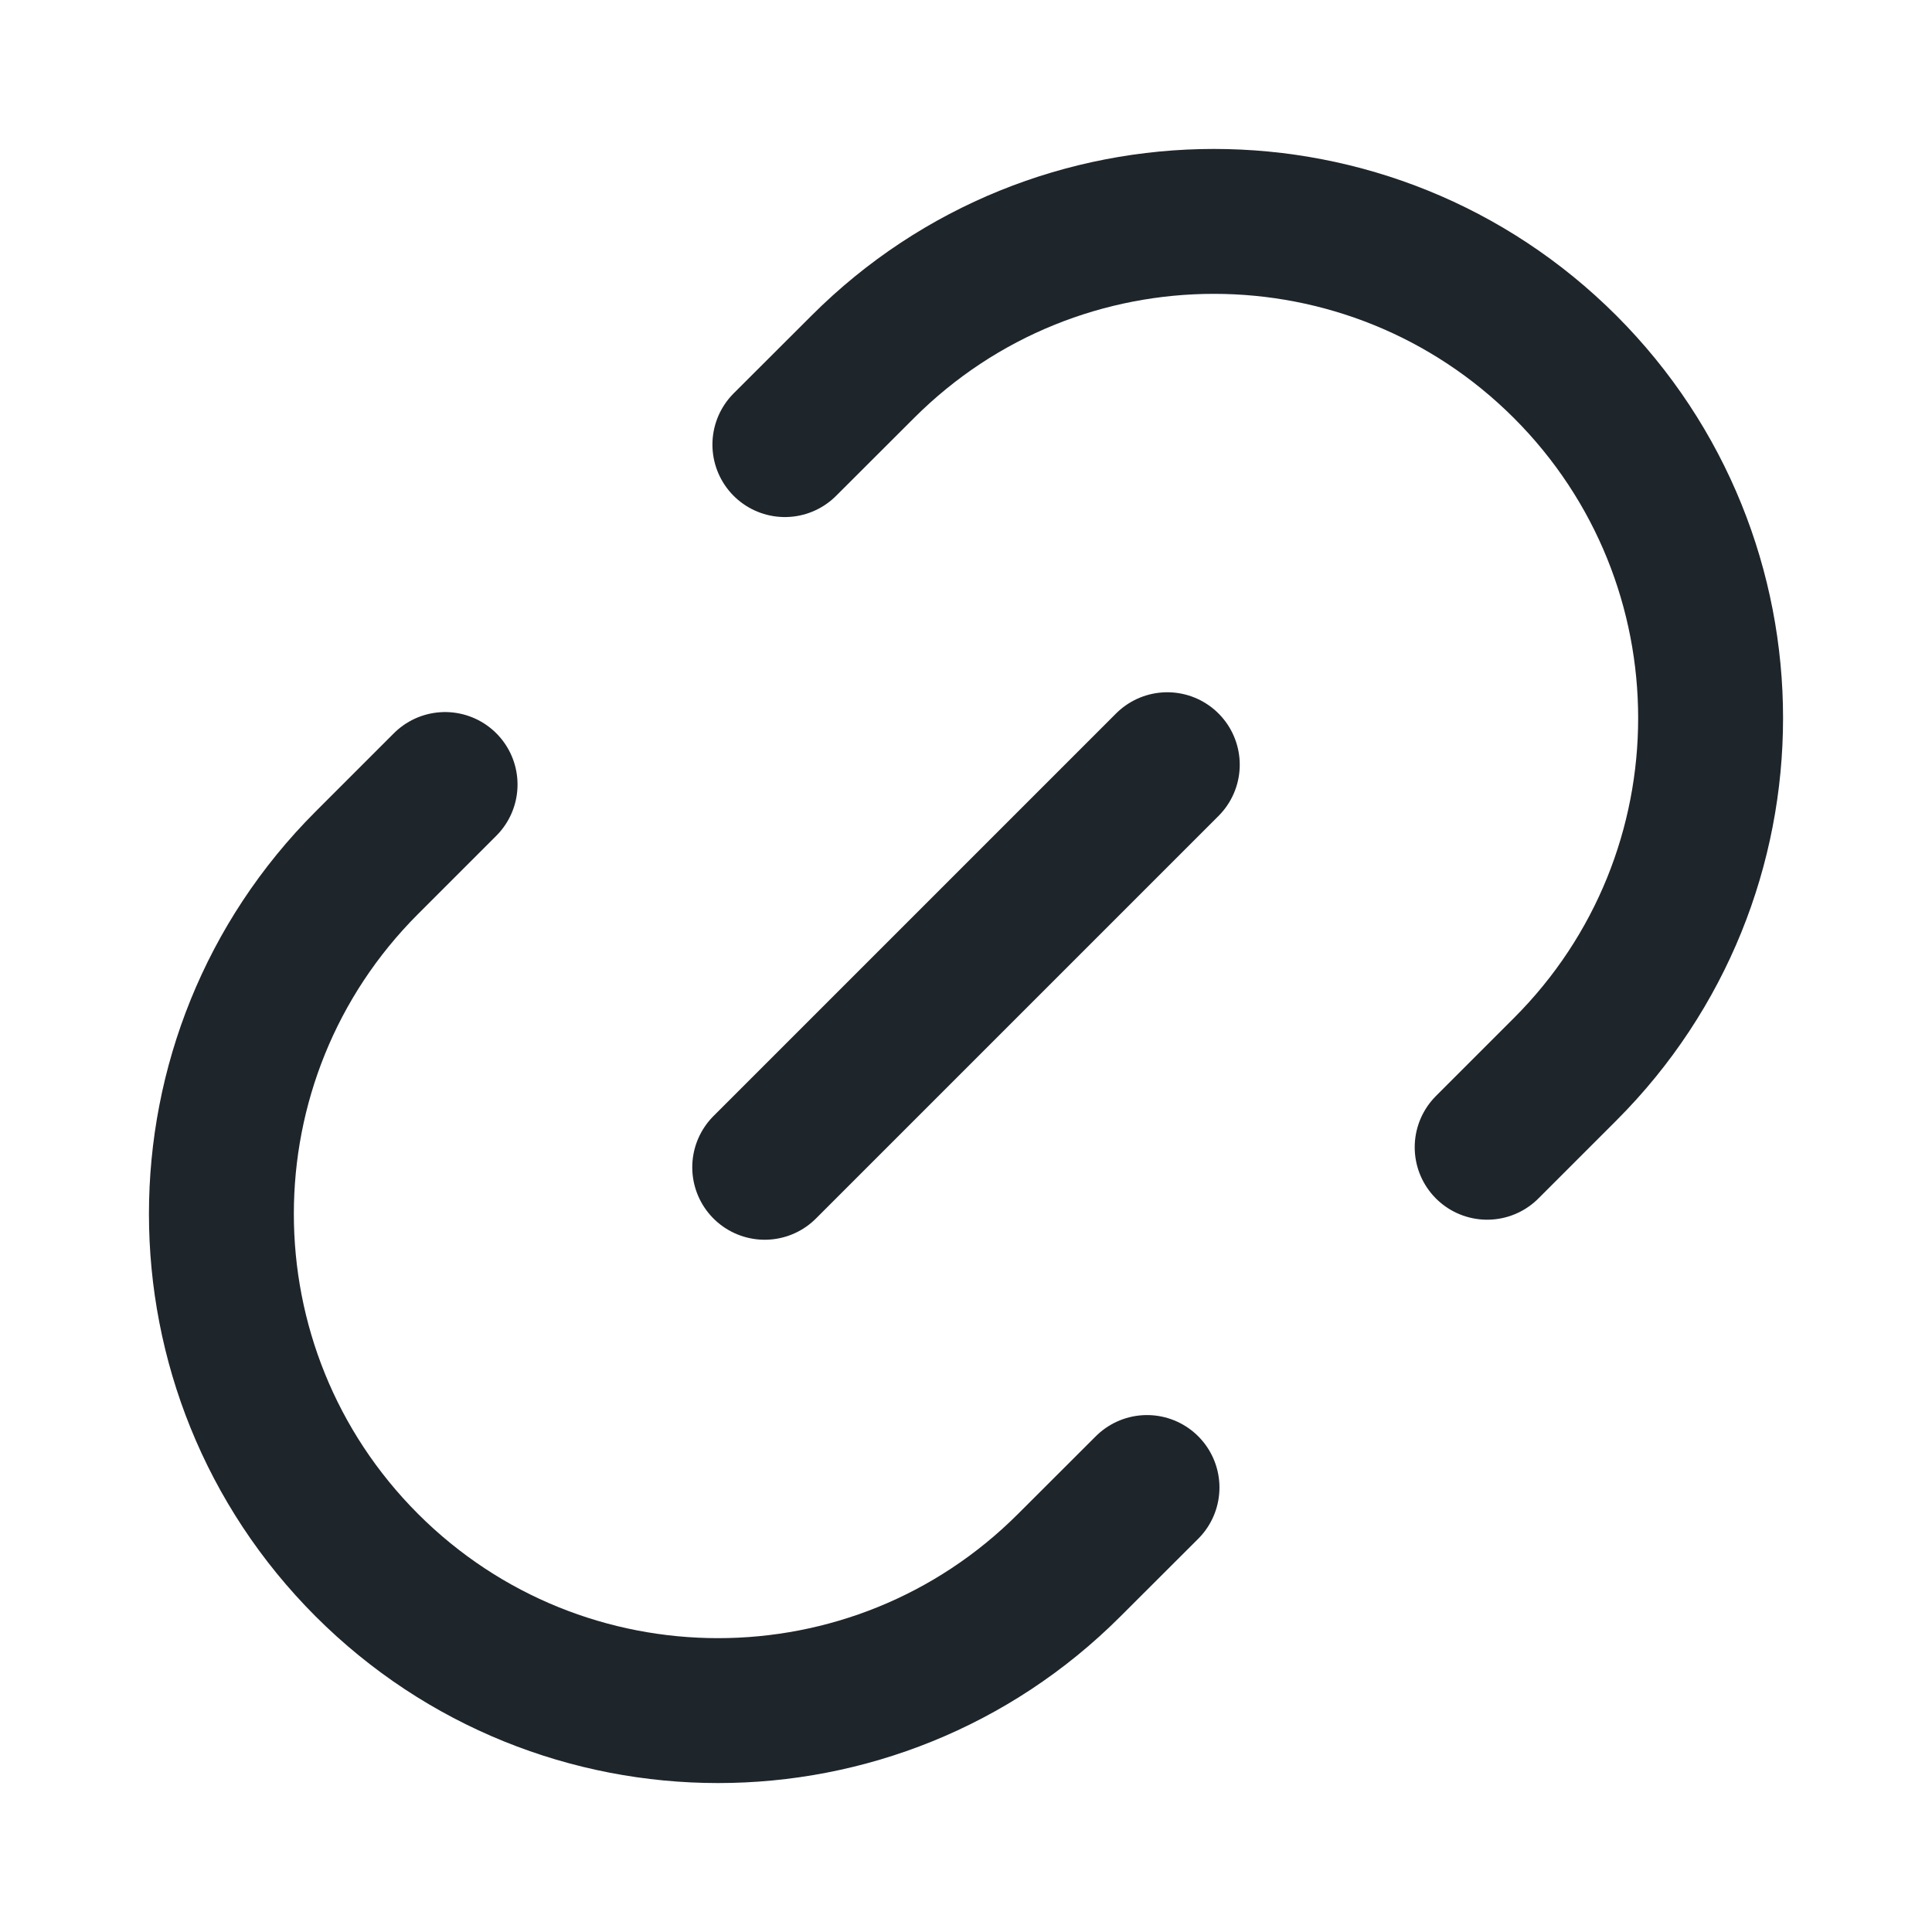
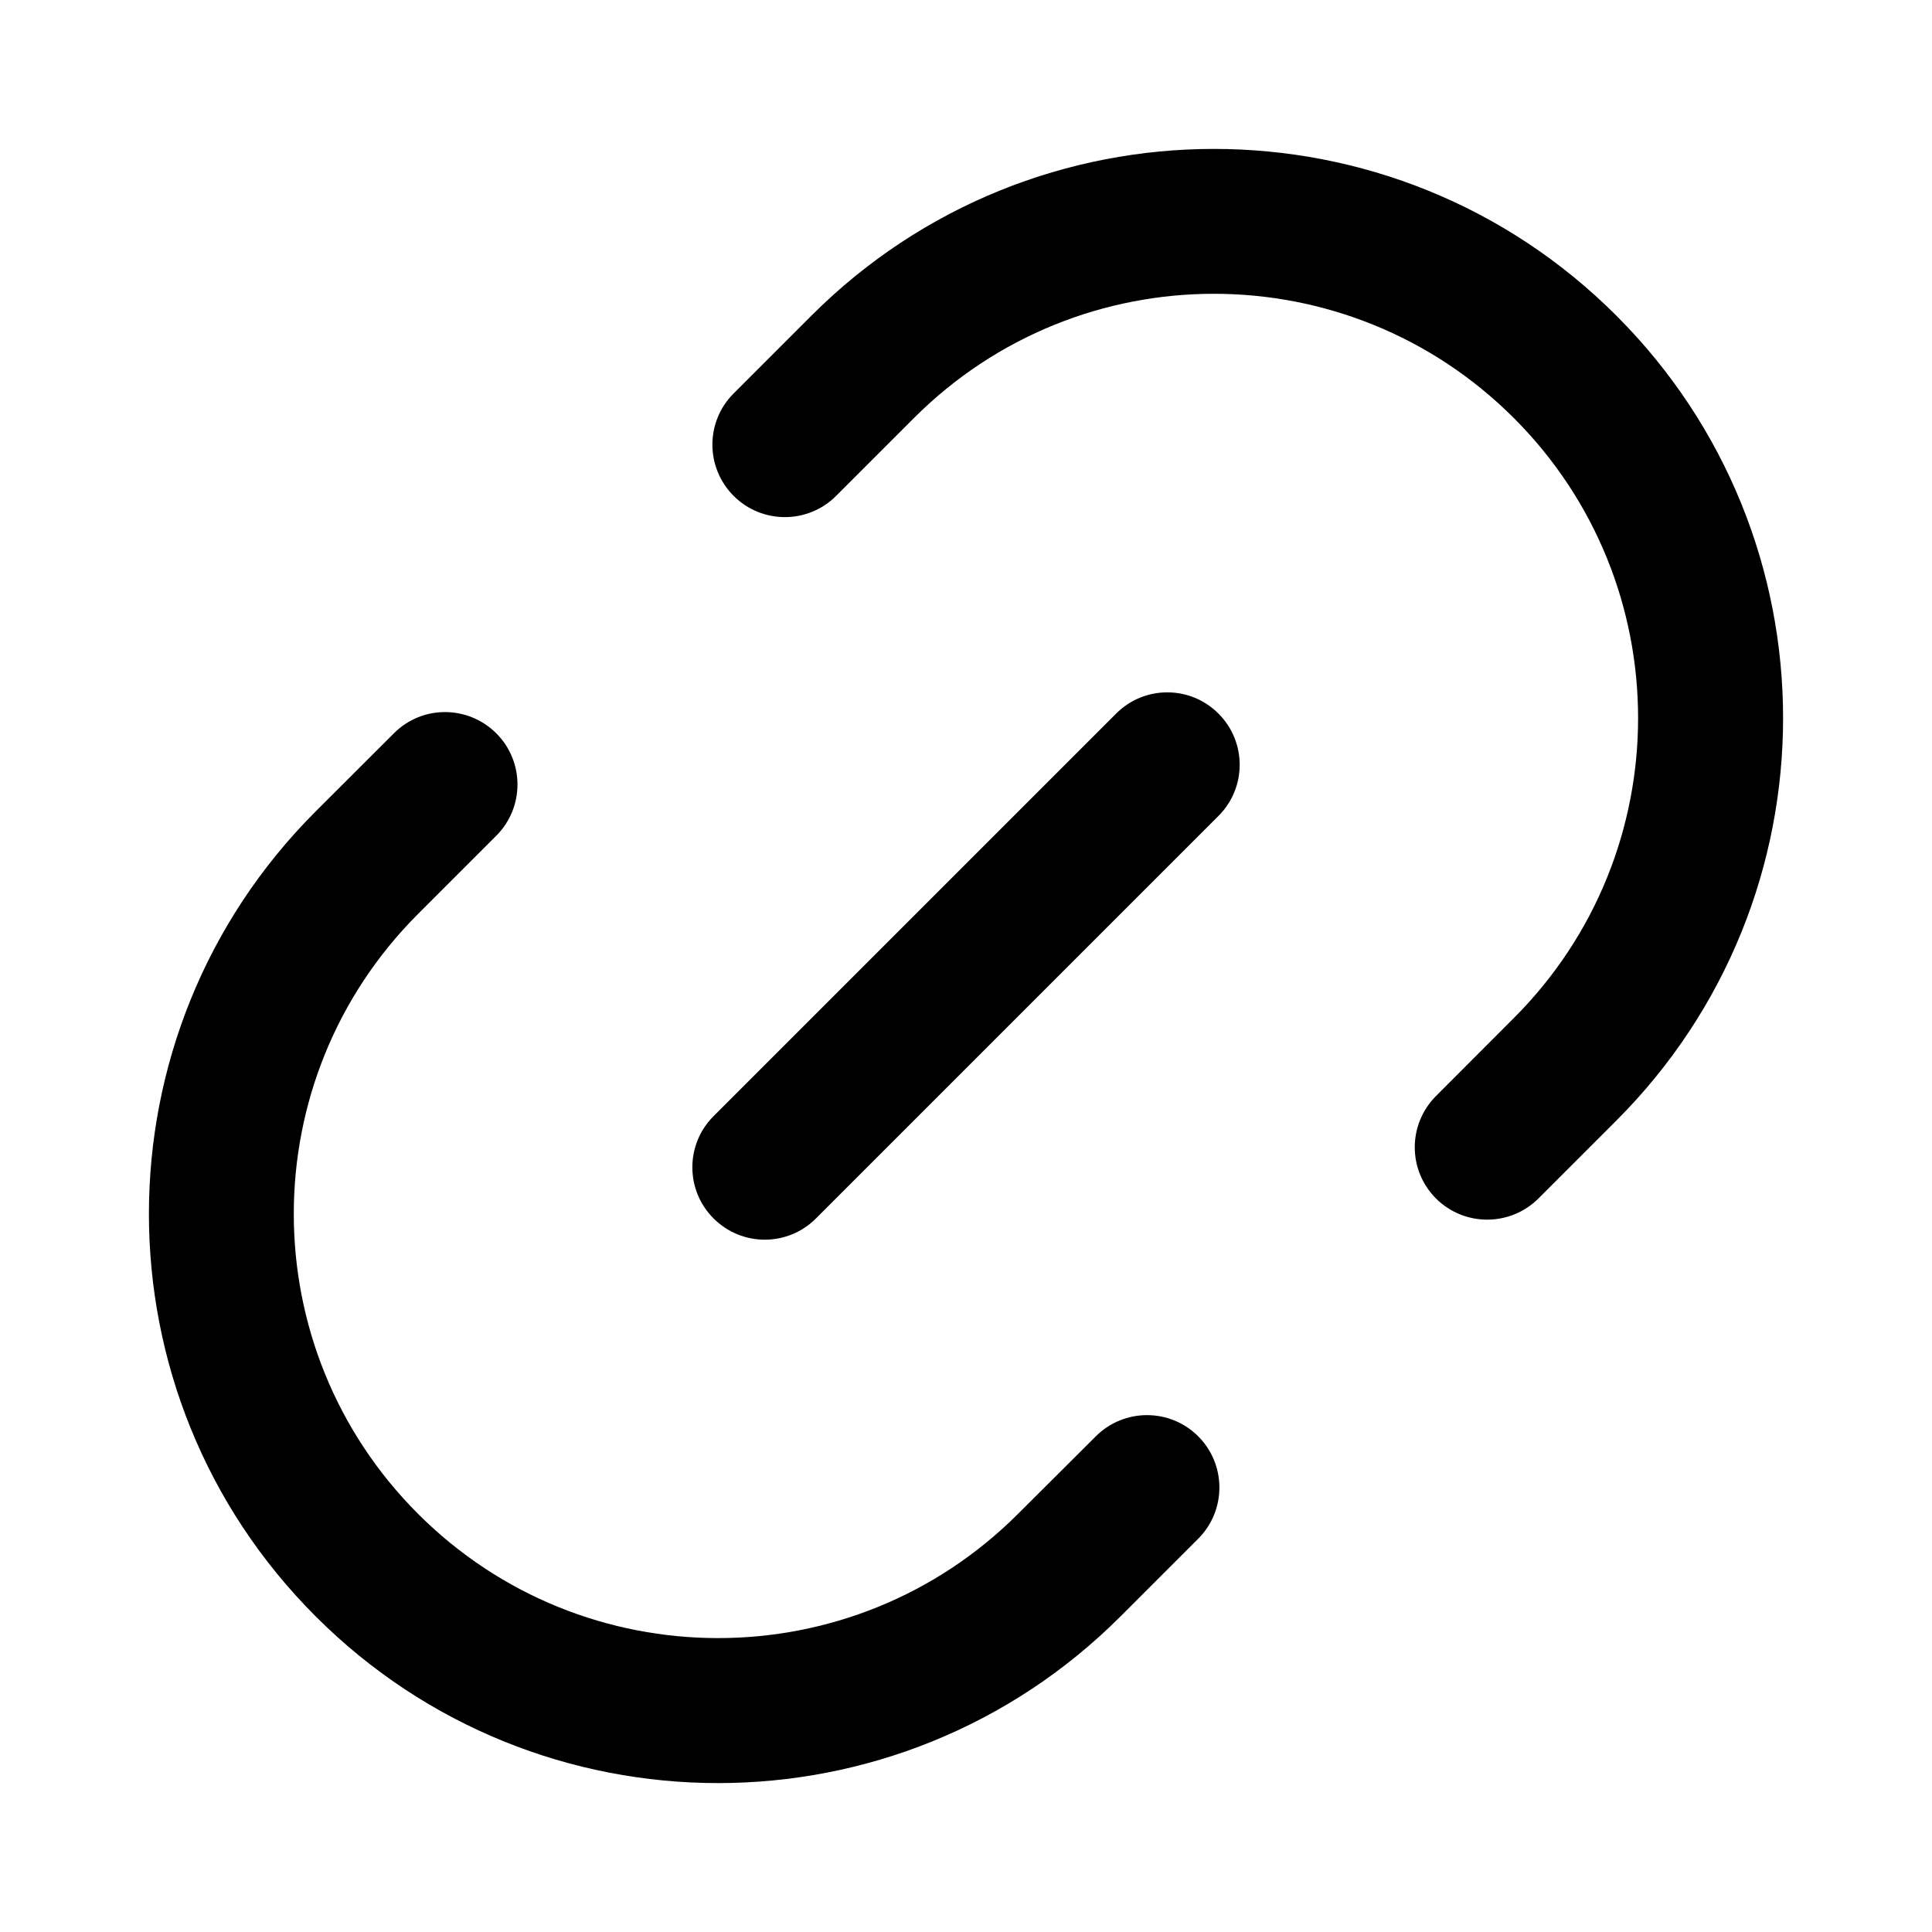
<svg xmlns="http://www.w3.org/2000/svg" width="16" height="16" viewBox="0 0 16 16" fill="none">
-   <path d="M6.5 3.682L7.145 3.038C8.751 1.432 11.355 1.432 12.962 3.038C14.568 4.645 14.568 7.249 12.962 8.855L12.316 9.501M3.686 6.497L3.038 7.145C1.432 8.751 1.432 11.355 3.038 12.962C4.645 14.568 7.249 14.568 8.855 12.962L9.499 12.319M6.333 9.667L9.667 6.333" stroke="#1E252B" stroke-width="1.2" stroke-linecap="round" />
+   <path d="M3.262 6.073C3.496 5.838 3.875 5.839 4.11 6.073C4.344 6.307 4.344 6.687 4.11 6.921L3.462 7.569C2.09 8.941 2.09 11.165 3.462 12.537C4.834 13.909 7.059 13.909 8.431 12.537L9.075 11.895C9.309 11.661 9.689 11.661 9.923 11.895C10.157 12.129 10.157 12.509 9.923 12.743L9.28 13.386C7.439 15.227 4.454 15.227 2.614 13.386C0.773 11.545 0.773 8.561 2.614 6.72L3.262 6.073ZM9.243 5.91C9.477 5.675 9.857 5.675 10.091 5.91C10.325 6.144 10.325 6.523 10.091 6.757L6.757 10.091C6.523 10.325 6.144 10.325 5.91 10.091C5.675 9.857 5.675 9.477 5.91 9.243L9.243 5.91ZM6.72 2.614C8.561 0.773 11.545 0.773 13.386 2.614C15.227 4.454 15.227 7.439 13.386 9.28L12.741 9.925C12.506 10.159 12.126 10.159 11.892 9.925C11.658 9.691 11.658 9.312 11.892 9.077L12.537 8.431C13.909 7.059 13.909 4.834 12.537 3.462C11.165 2.09 8.941 2.09 7.569 3.462L6.924 4.107C6.69 4.341 6.31 4.341 6.076 4.107C5.841 3.872 5.841 3.492 6.076 3.258L6.72 2.614Z" fill="black" />
</svg>
